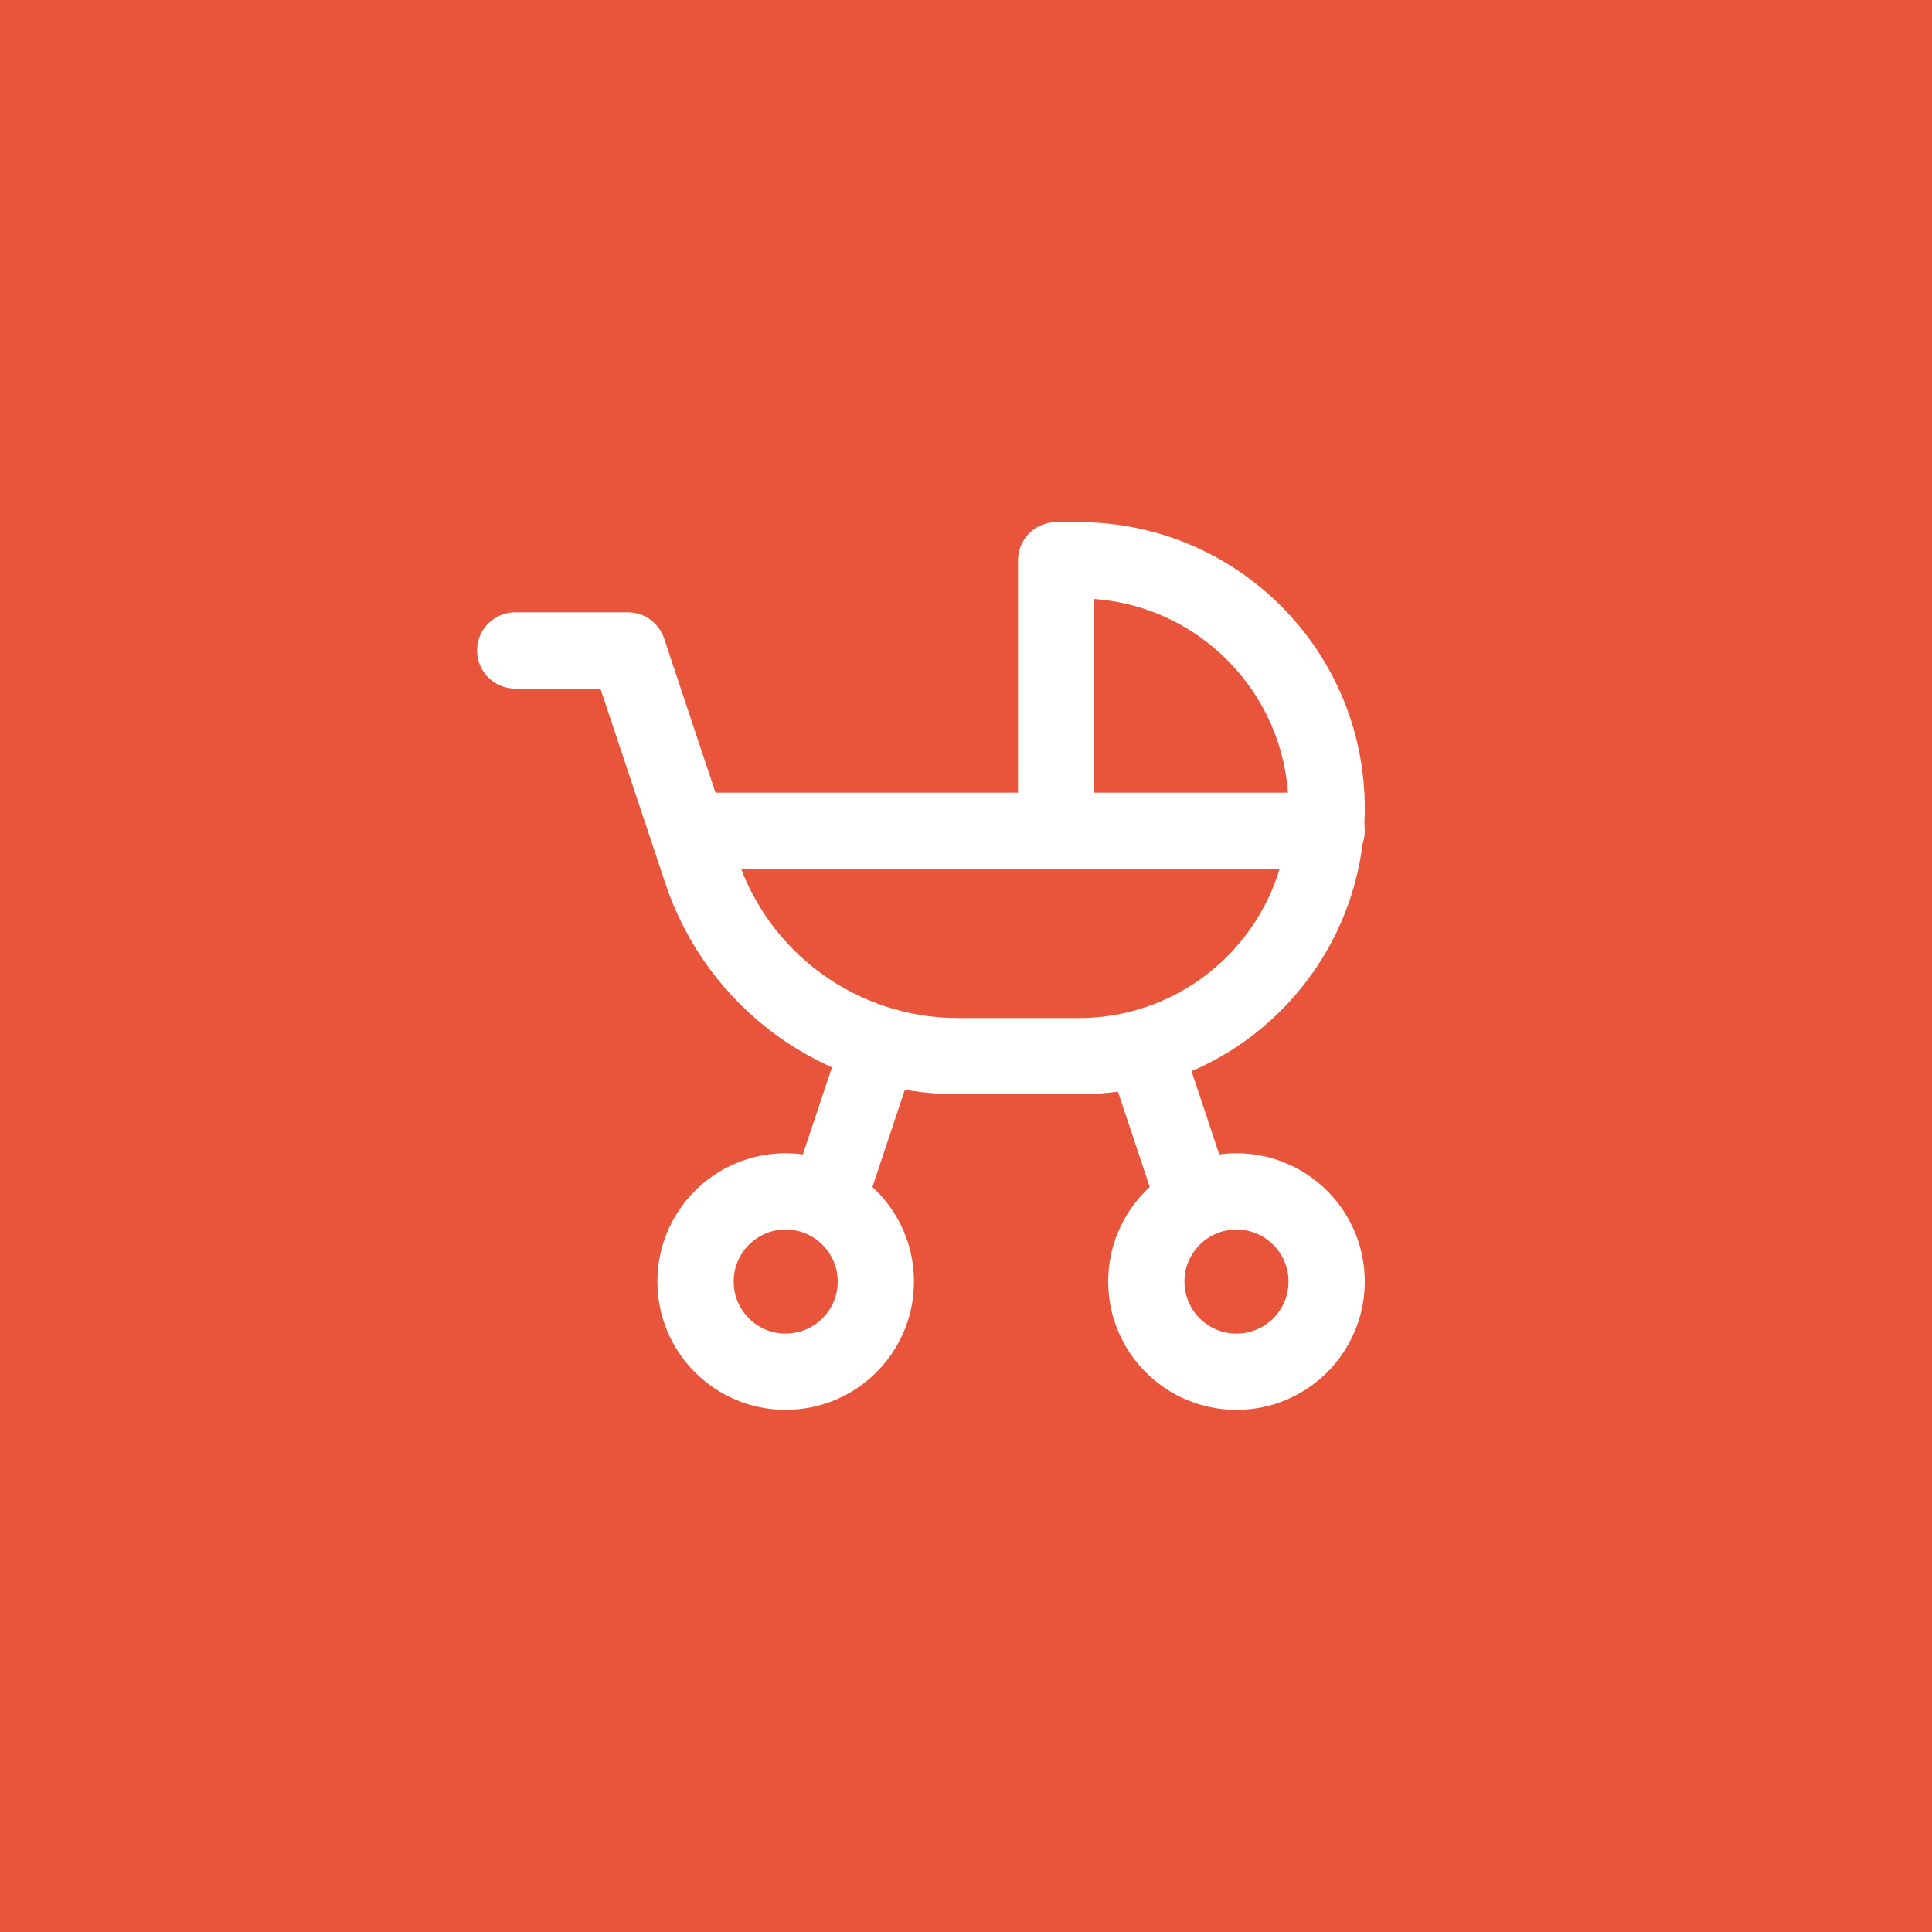
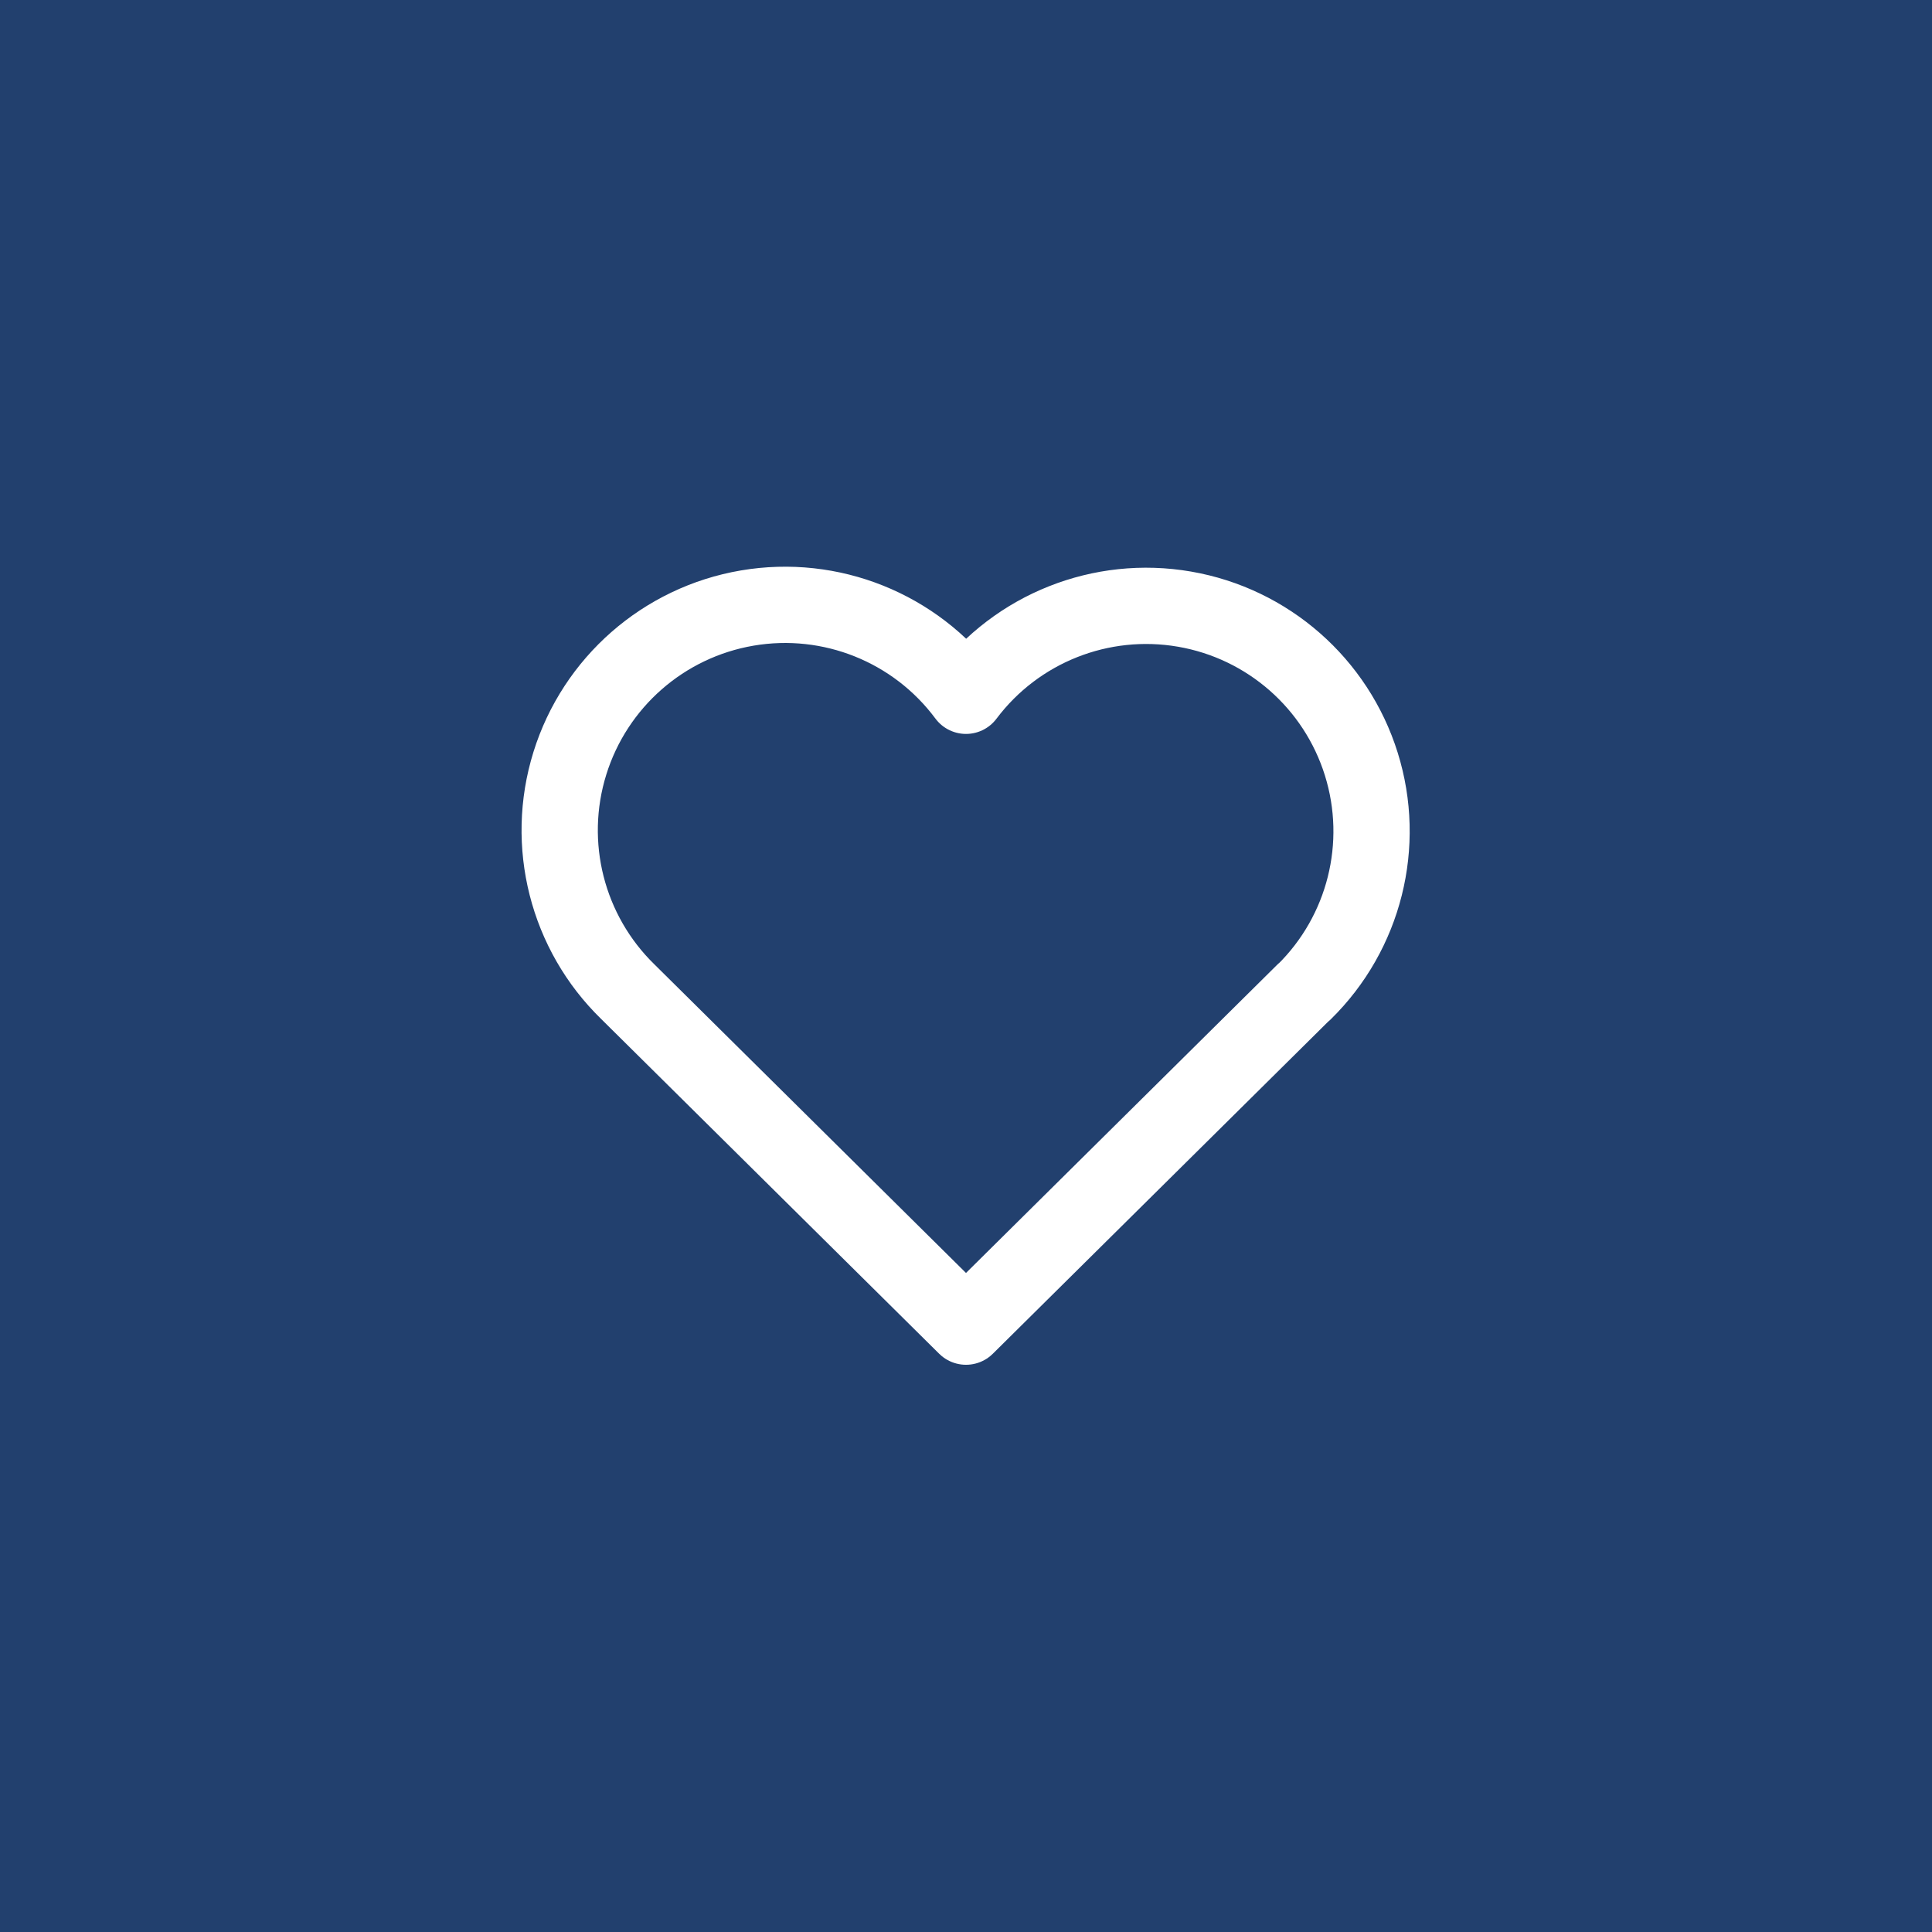
- <svg xmlns="http://www.w3.org/2000/svg" viewBox="1160 854 76 76" width="76" height="76">
-   <rect x="1160" y="854" width="76" height="76" fill="#E8553A" />
-   <g transform="translate(1176.72 870.72) scale(1.773333)" fill="none" stroke="#FFFFFF" stroke-width="1.692" stroke-linecap="round" stroke-linejoin="round">
-     <path d="M8 19m-2 0a2 2 0 1 0 4 0a2 2 0 1 0 -4 0" />
-     <path d="M18 19m-2 0a2 2 0 1 0 4 0a2 2 0 1 0 -4 0" />
-     <path d="M2 5h2.5l1.632 4.897a6 6 0 0 0 5.693 4.103h2.675a5.5 5.5 0 0 0 0 -11h-.5v6" />
-     <path d="M6 9h14" />
-     <path d="M9 17l1 -3" />
-     <path d="M16 14l1 3" />
+ <svg xmlns="http://www.w3.org/2000/svg" viewBox="1160 642 76 76" width="76" height="76">
+   <rect x="1160" y="642" width="76" height="76" fill="#22406E" />
+   <g transform="translate(1176.72 658.72) scale(1.773333)" fill="none" stroke="#FFFFFF" stroke-width="1.692" stroke-linecap="round" stroke-linejoin="round">
+     <path d="M19.5 12.572l-7.5 7.428l-7.5 -7.428a5 5 0 1 1 7.5 -6.566a5 5 0 1 1 7.5 6.572" />
  </g>
</svg>
